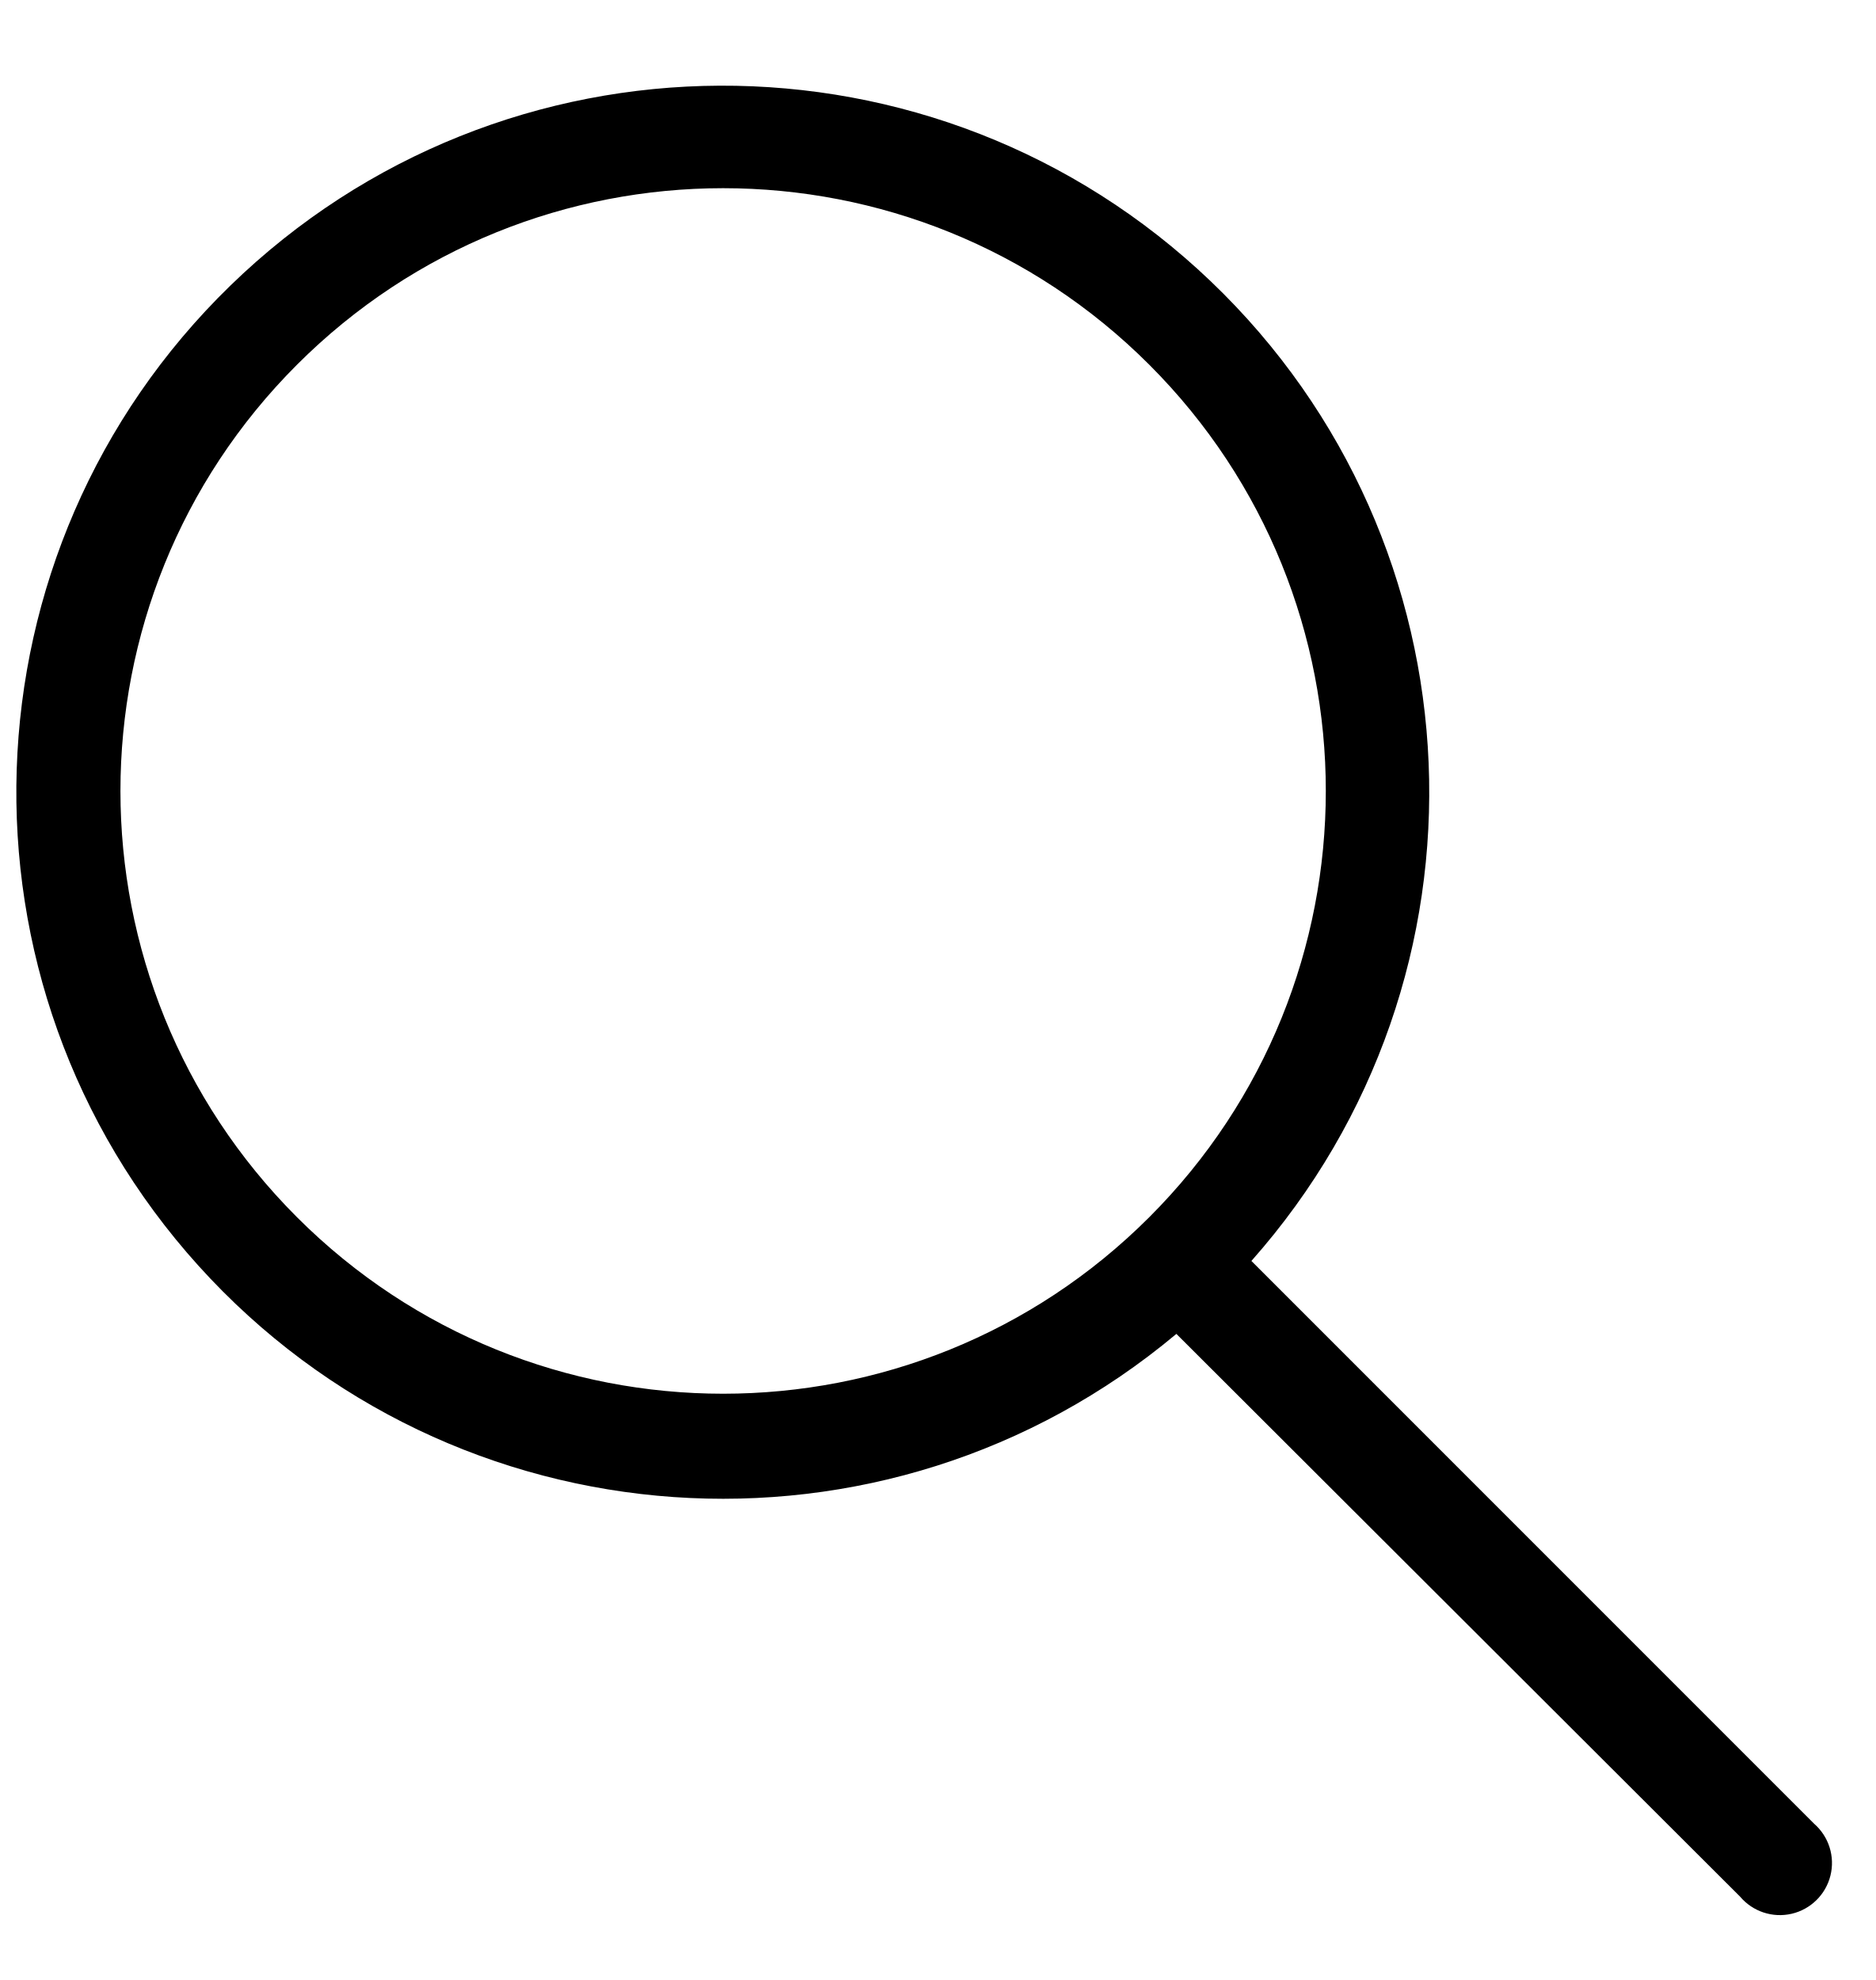
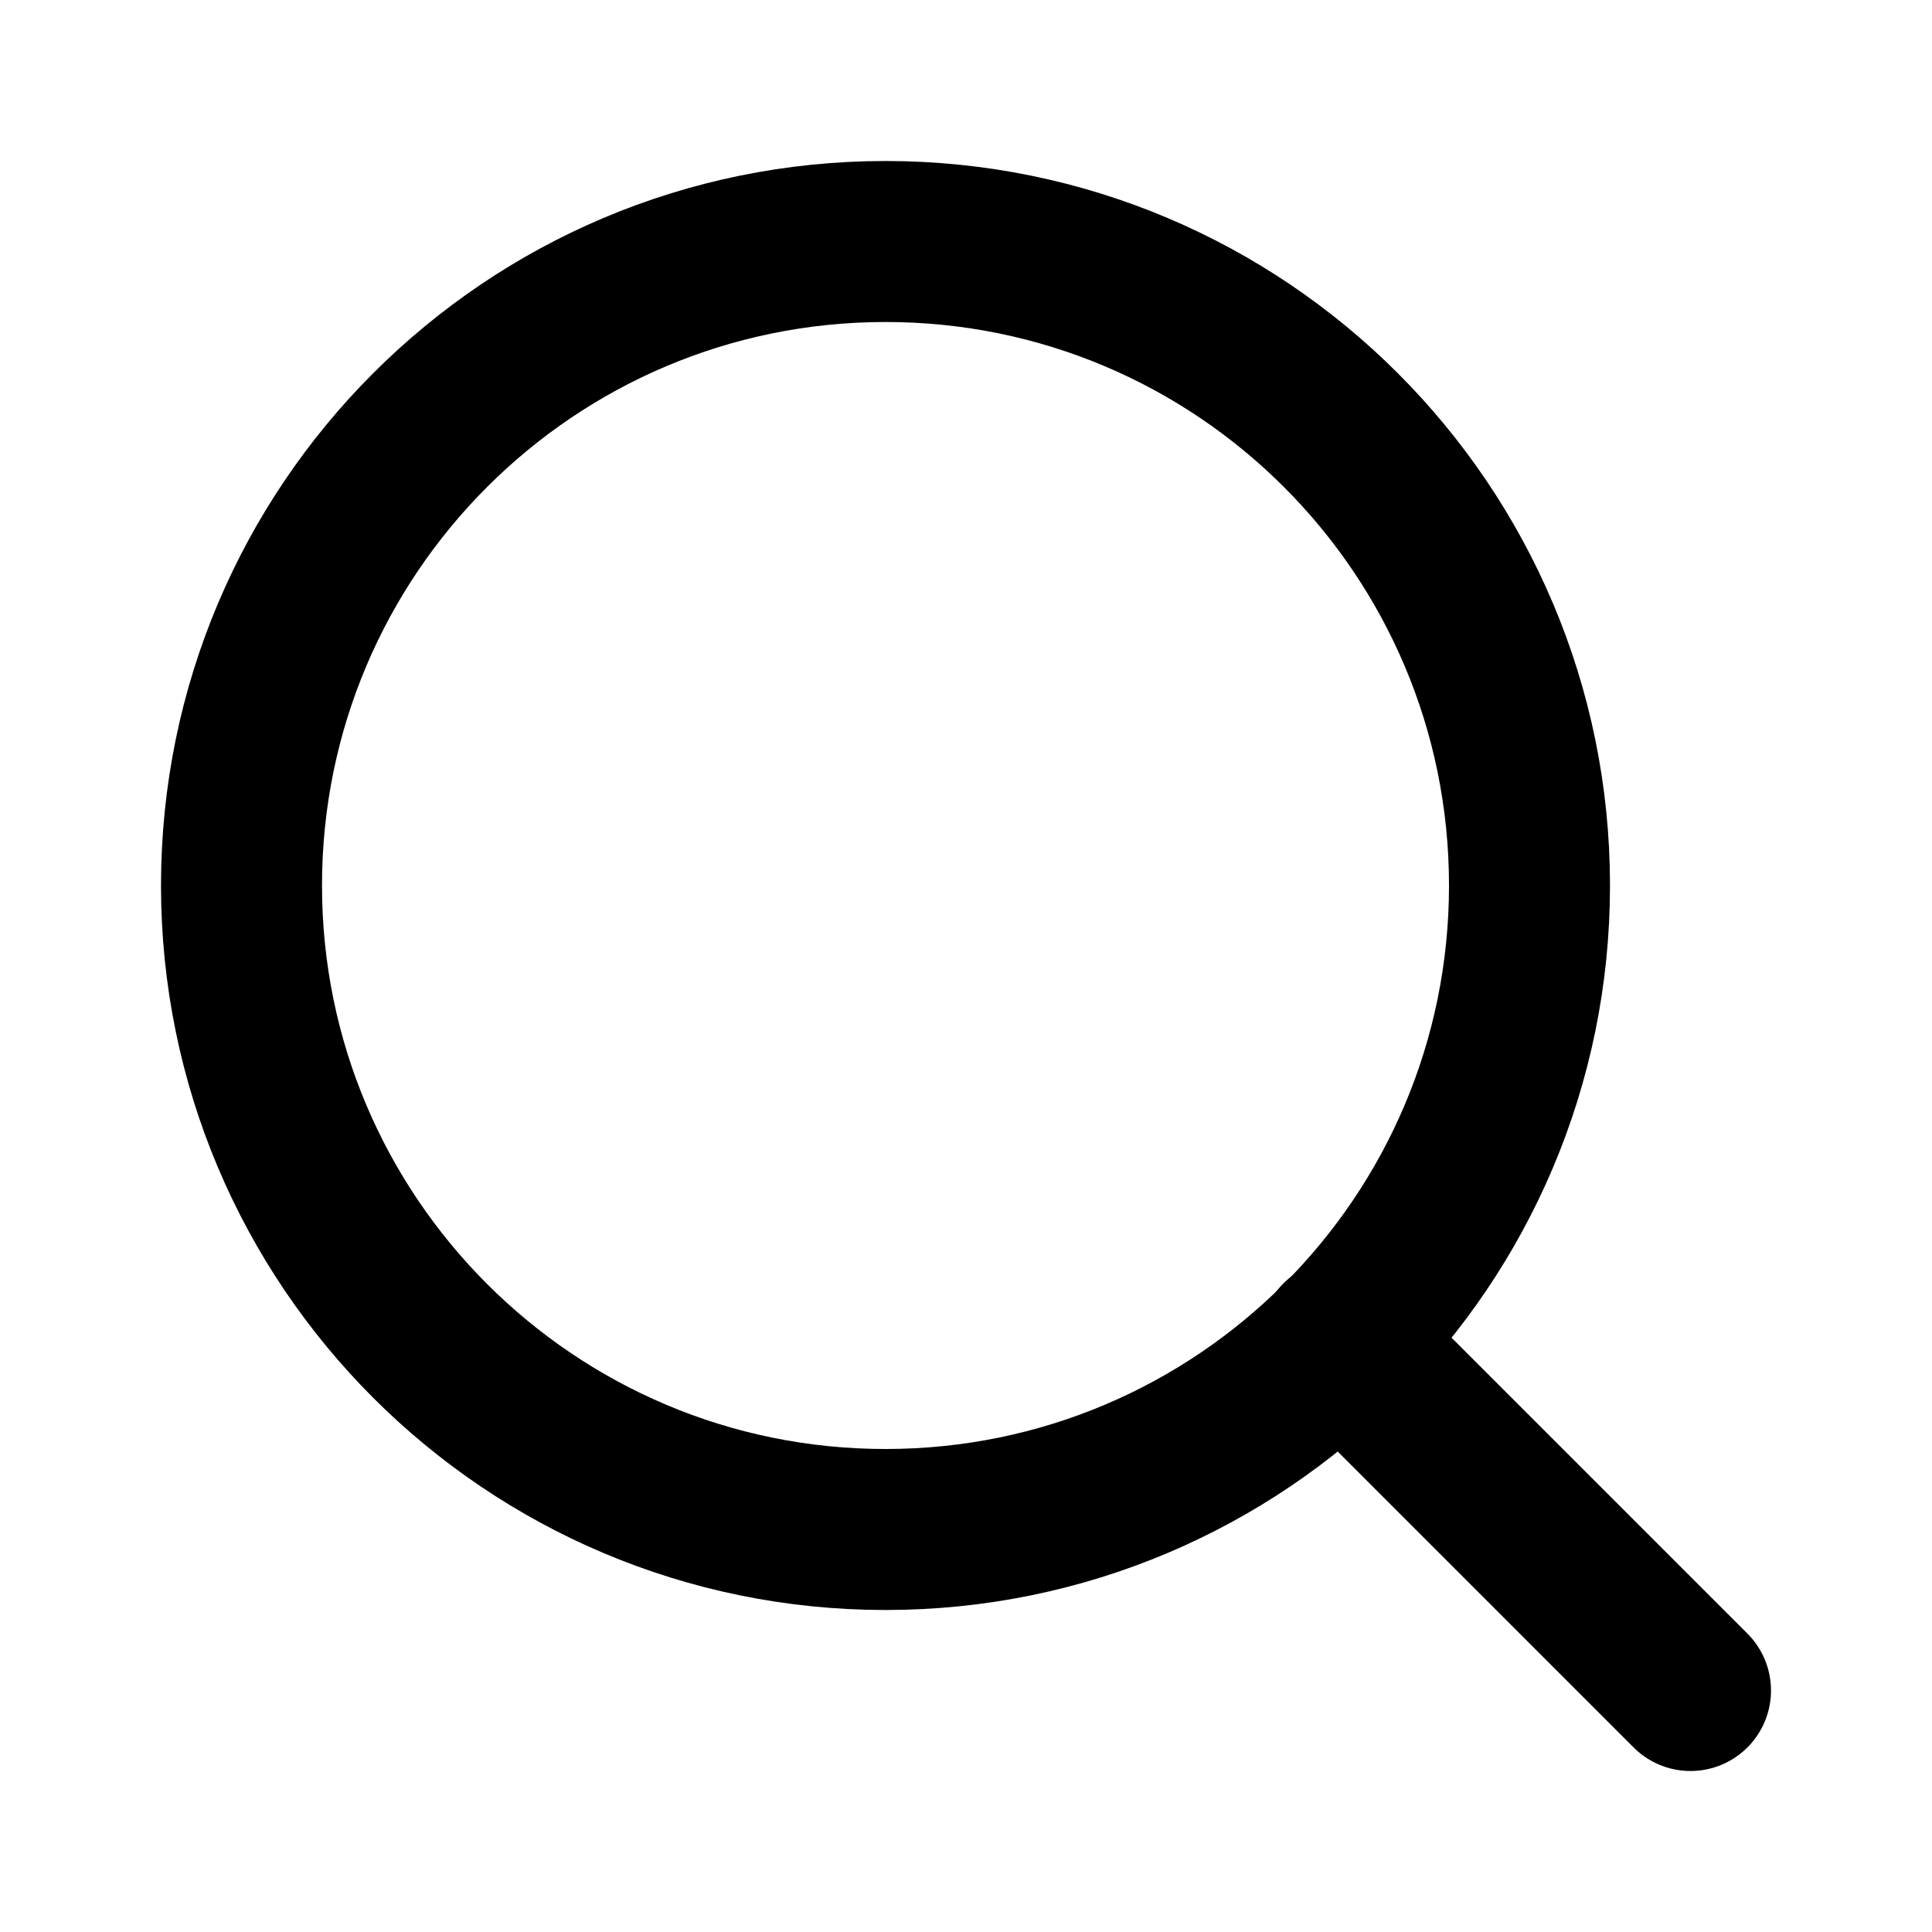
- <svg fill="none" class="icon icon-search" viewBox="0 0 18 19">
-   <path fill="currentColor" fill-rule="evenodd" d="M11.03 11.68A5.784 5.784 0 1 1 2.85 3.5a5.784 5.784 0 0 1 8.18 8.18m.26 1.12a6.78 6.78 0 1 1 .72-.7l5.4 5.4a.5.5 0 1 1-.71.7z" clip-rule="evenodd" />
+ <svg xmlns="http://www.w3.org/2000/svg" class="feather feather-search" fill="none" height="24" stroke="currentColor" stroke-linecap="round" stroke-linejoin="round" stroke-width="2" viewBox="0 0 24 24" width="24">
+   <circle cx="11" cy="11" r="8" />
+   <line x1="21" x2="16.65" y1="21" y2="16.65" />
</svg>
